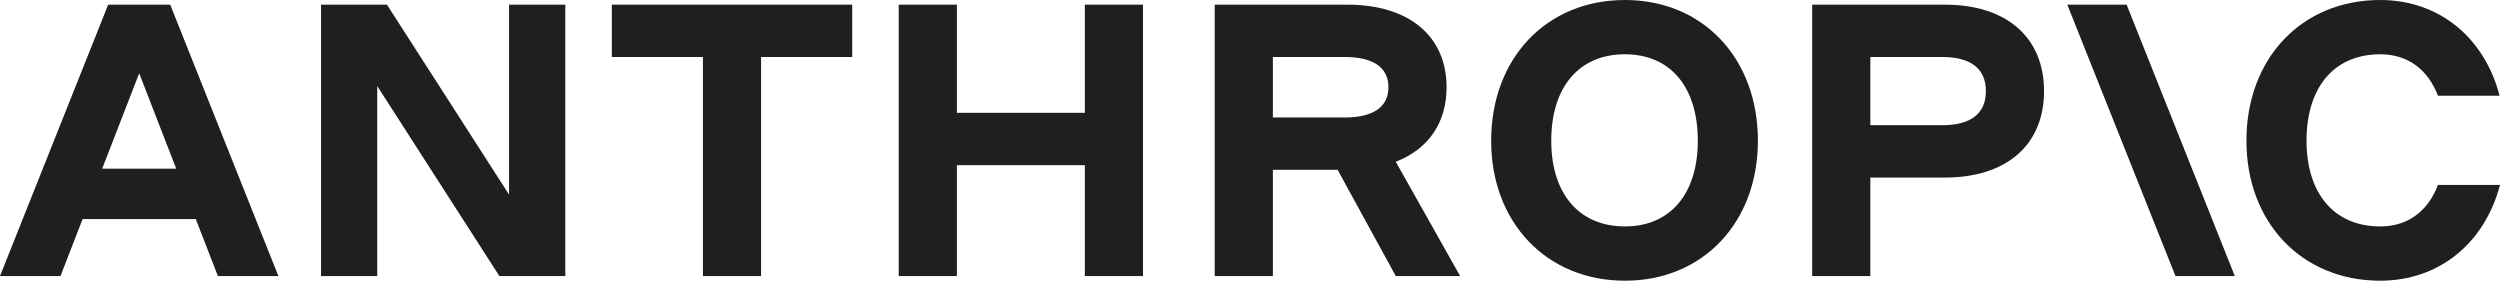
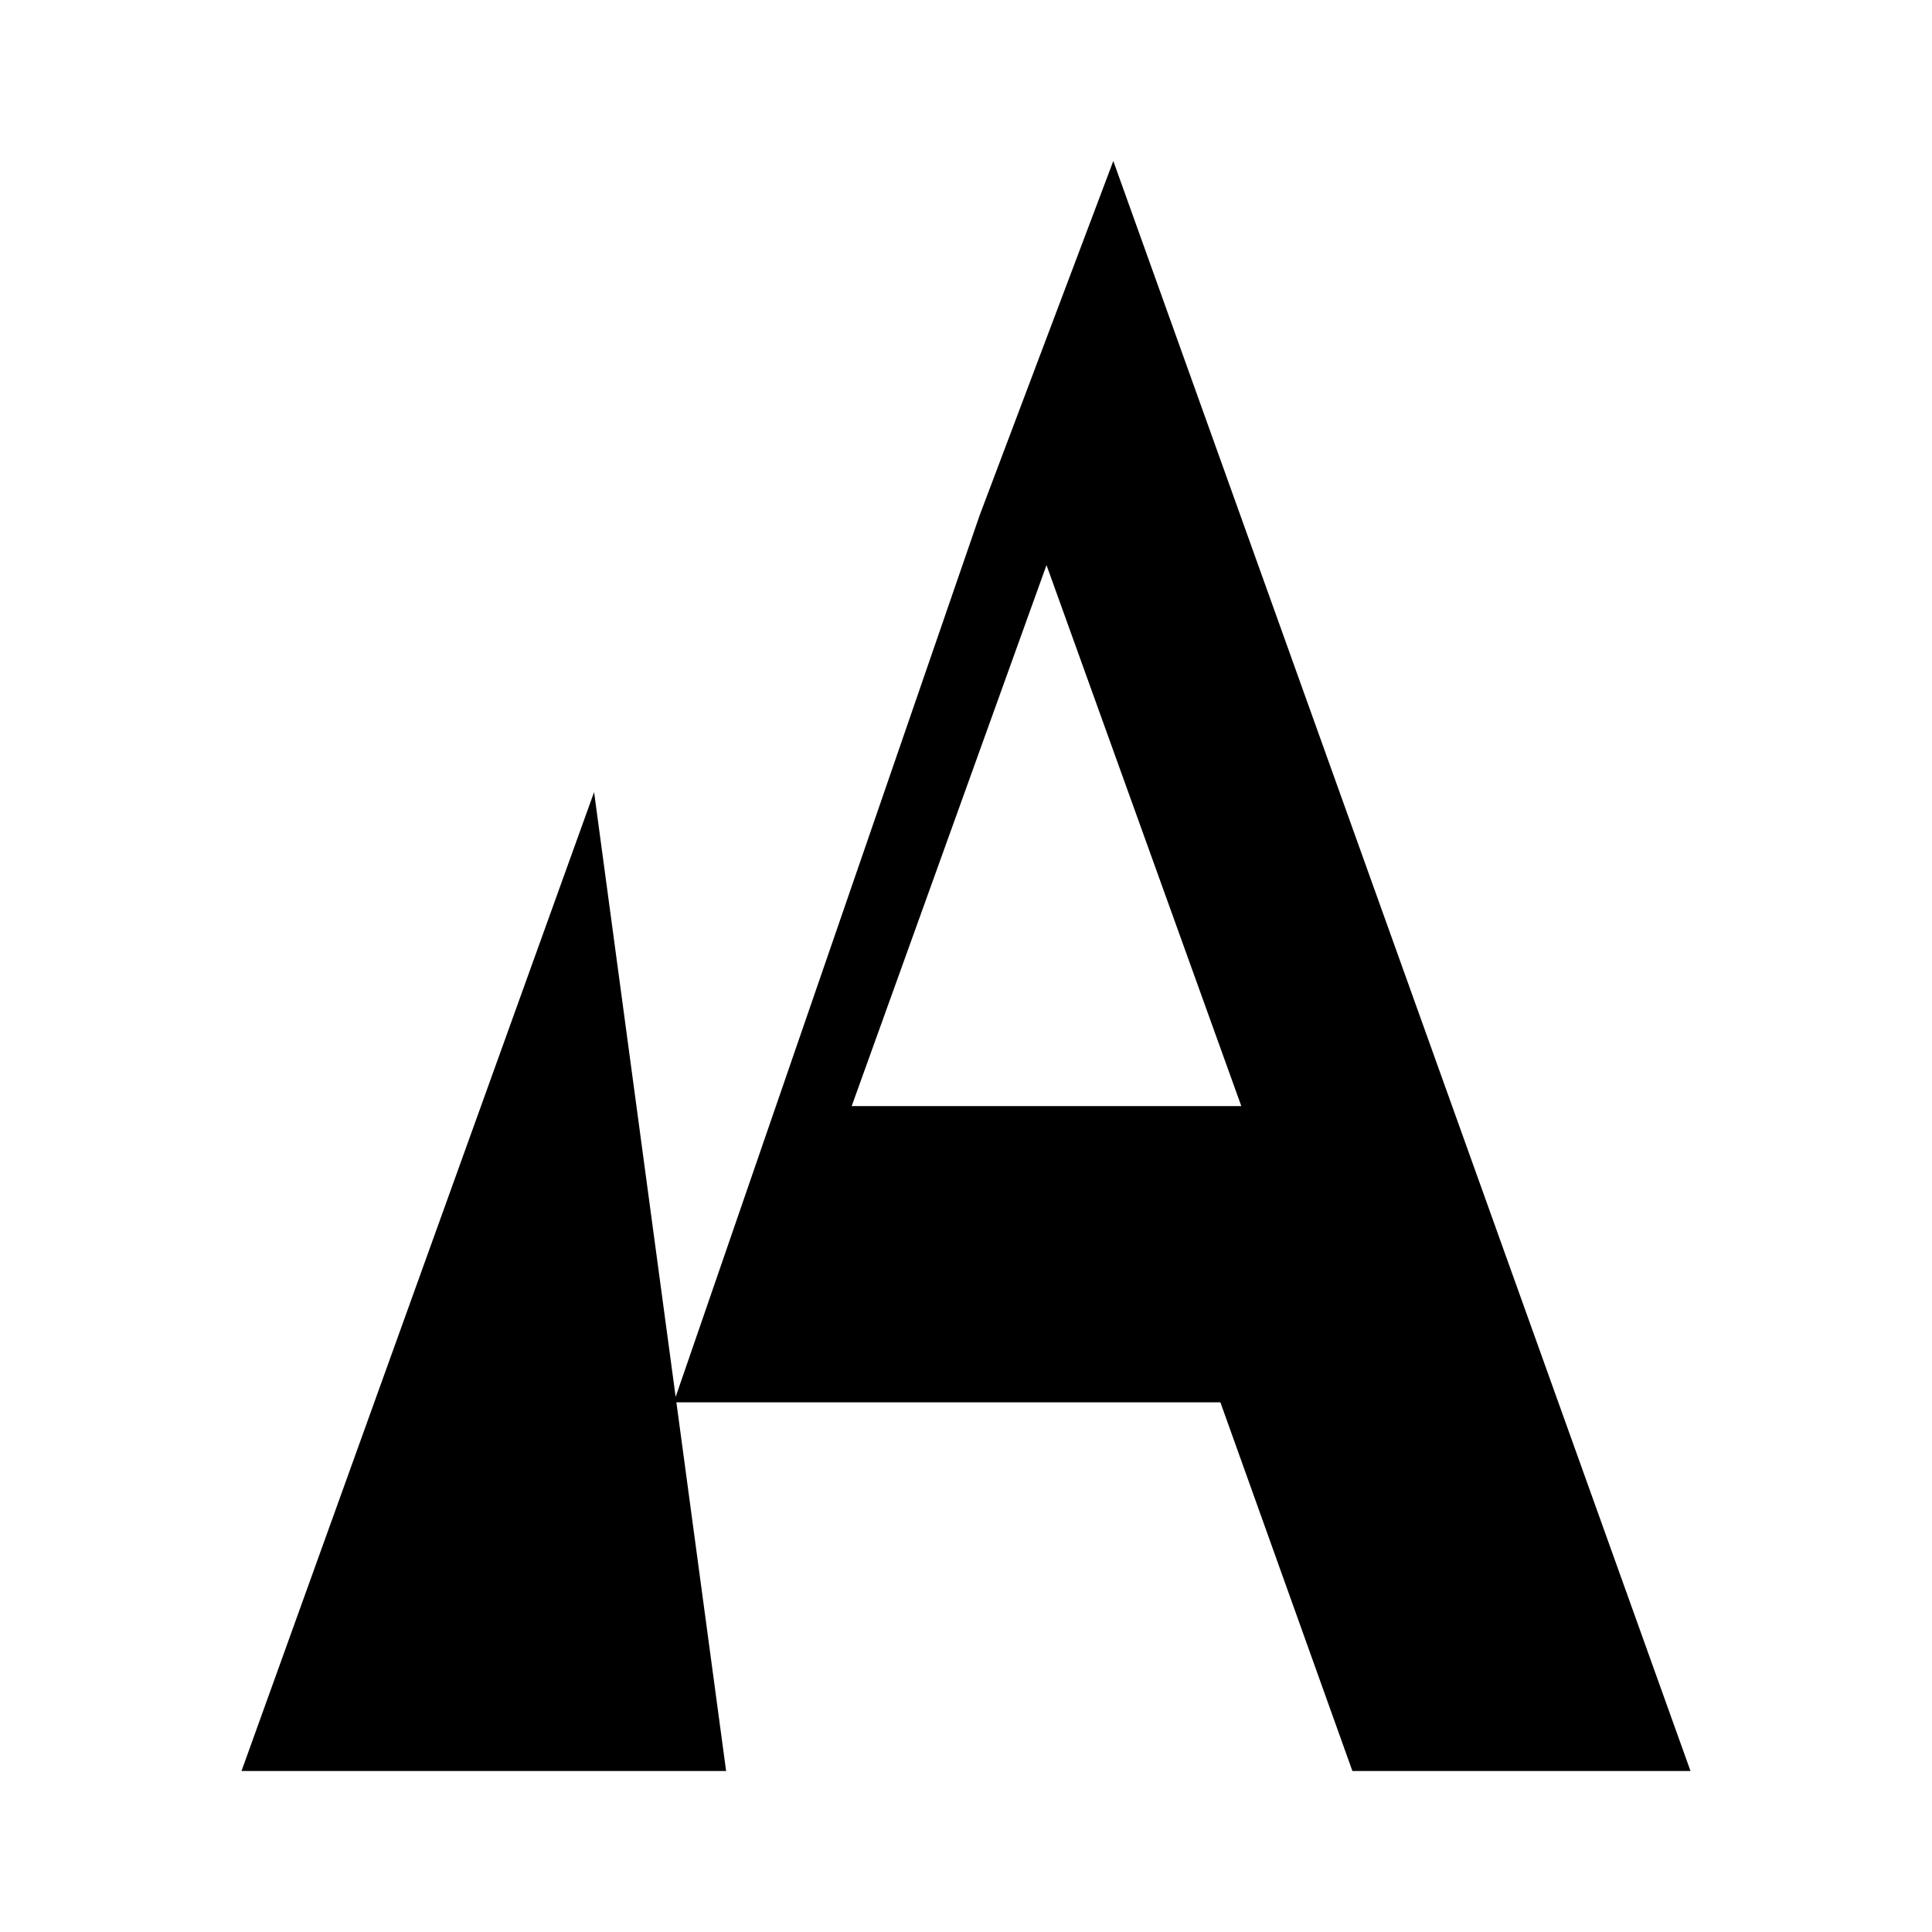
- <svg xmlns="http://www.w3.org/2000/svg" width="1024.2" height="115" viewBox="0 0 1024.2 115">
-   <defs>
-     <style>.a{fill:#1f1f1e;}</style>
-   </defs>
-   <path class="a" d="M250.649,23.349h37.328V113.094h23.825V23.349H349.13V1.906H250.649Z" />
-   <path class="a" d="M208.557,79.738,158.522,1.906H131.519V113.094h23.032V35.262l50.035,77.832h27.002V1.906H208.557Z" />
-   <path class="a" d="M444.434,46.222H392.017V1.906H368.191V113.094h23.826V67.666h52.417V113.094H468.26V1.906H444.434Z" />
-   <path class="a" d="M44.316,1.906,0,113.094H24.779l9.063-23.349H80.206L89.268,113.094h24.779L69.731,1.906ZM41.858,69.095l15.166-39.075L72.19,69.095Z" />
-   <path class="a" d="M665.698,0c-32.086,0-54.8,23.826-54.8,57.659,0,33.515,22.714,57.341,54.8,57.341,31.926,0,54.482-23.826,54.482-57.341C720.18,23.826,697.624,0,665.698,0Zm0,92.762c-18.744,0-30.18-13.342-30.18-35.104,0-22.079,11.436-35.421,30.18-35.421,18.584,0,29.861,13.342,29.861,35.421C695.559,79.42,684.282,92.762,665.698,92.762Z" />
-   <path class="a" d="M998.785,75.767c-4.13,10.801-12.39,16.996-23.668,16.996-18.743,0-30.179-13.342-30.179-35.104,0-22.079,11.436-35.421,30.179-35.421,11.278,0,19.538,6.195,23.668,16.996h25.255C1017.85,15.408,999.261,0,975.117,0c-32.085,0-54.799,23.826-54.799,57.659C920.318,91.174,943.032,115,975.117,115,999.42,115,1018,99.434,1024.2,75.767Z" />
-   <path class="a" d="M846.934,1.906,891.25,113.094h24.302L871.236,1.906Z" />
-   <path class="a" d="M796.74,1.906H742.417V113.094h23.826V72.749H796.74c25.256,0,40.663-13.342,40.663-35.421S821.996,1.906,796.74,1.906Zm-1.112,49.399H766.243V23.349h29.385c11.755,0,17.949,4.765,17.949,13.978S807.383,51.305,795.628,51.305Z" />
-   <path class="a" d="M592.631,35.739c0-20.967-15.407-33.833-40.663-33.833H497.645V113.094h23.826V69.572h26.525l23.827,43.522h26.368L571.807,66.257C585.05,61.166,592.631,50.446,592.631,35.739Zm-71.16-12.39h29.385c11.754,0,17.949,4.289,17.949,12.39s-6.195,12.39-17.949,12.39H521.471Z" />
+ <svg xmlns="http://www.w3.org/2000/svg" viewBox="0 0 24 24" fill="currentColor">
+   <path d="M13.83 2L21 22h-4.2l-1.64-4.58H8.37L12.17 6.4 13.83 2zM3 22l4.38-12.16L9.02 22H3zm7.58-8.26h4.84l-2.42-6.72-2.42 6.72z" />
</svg>
